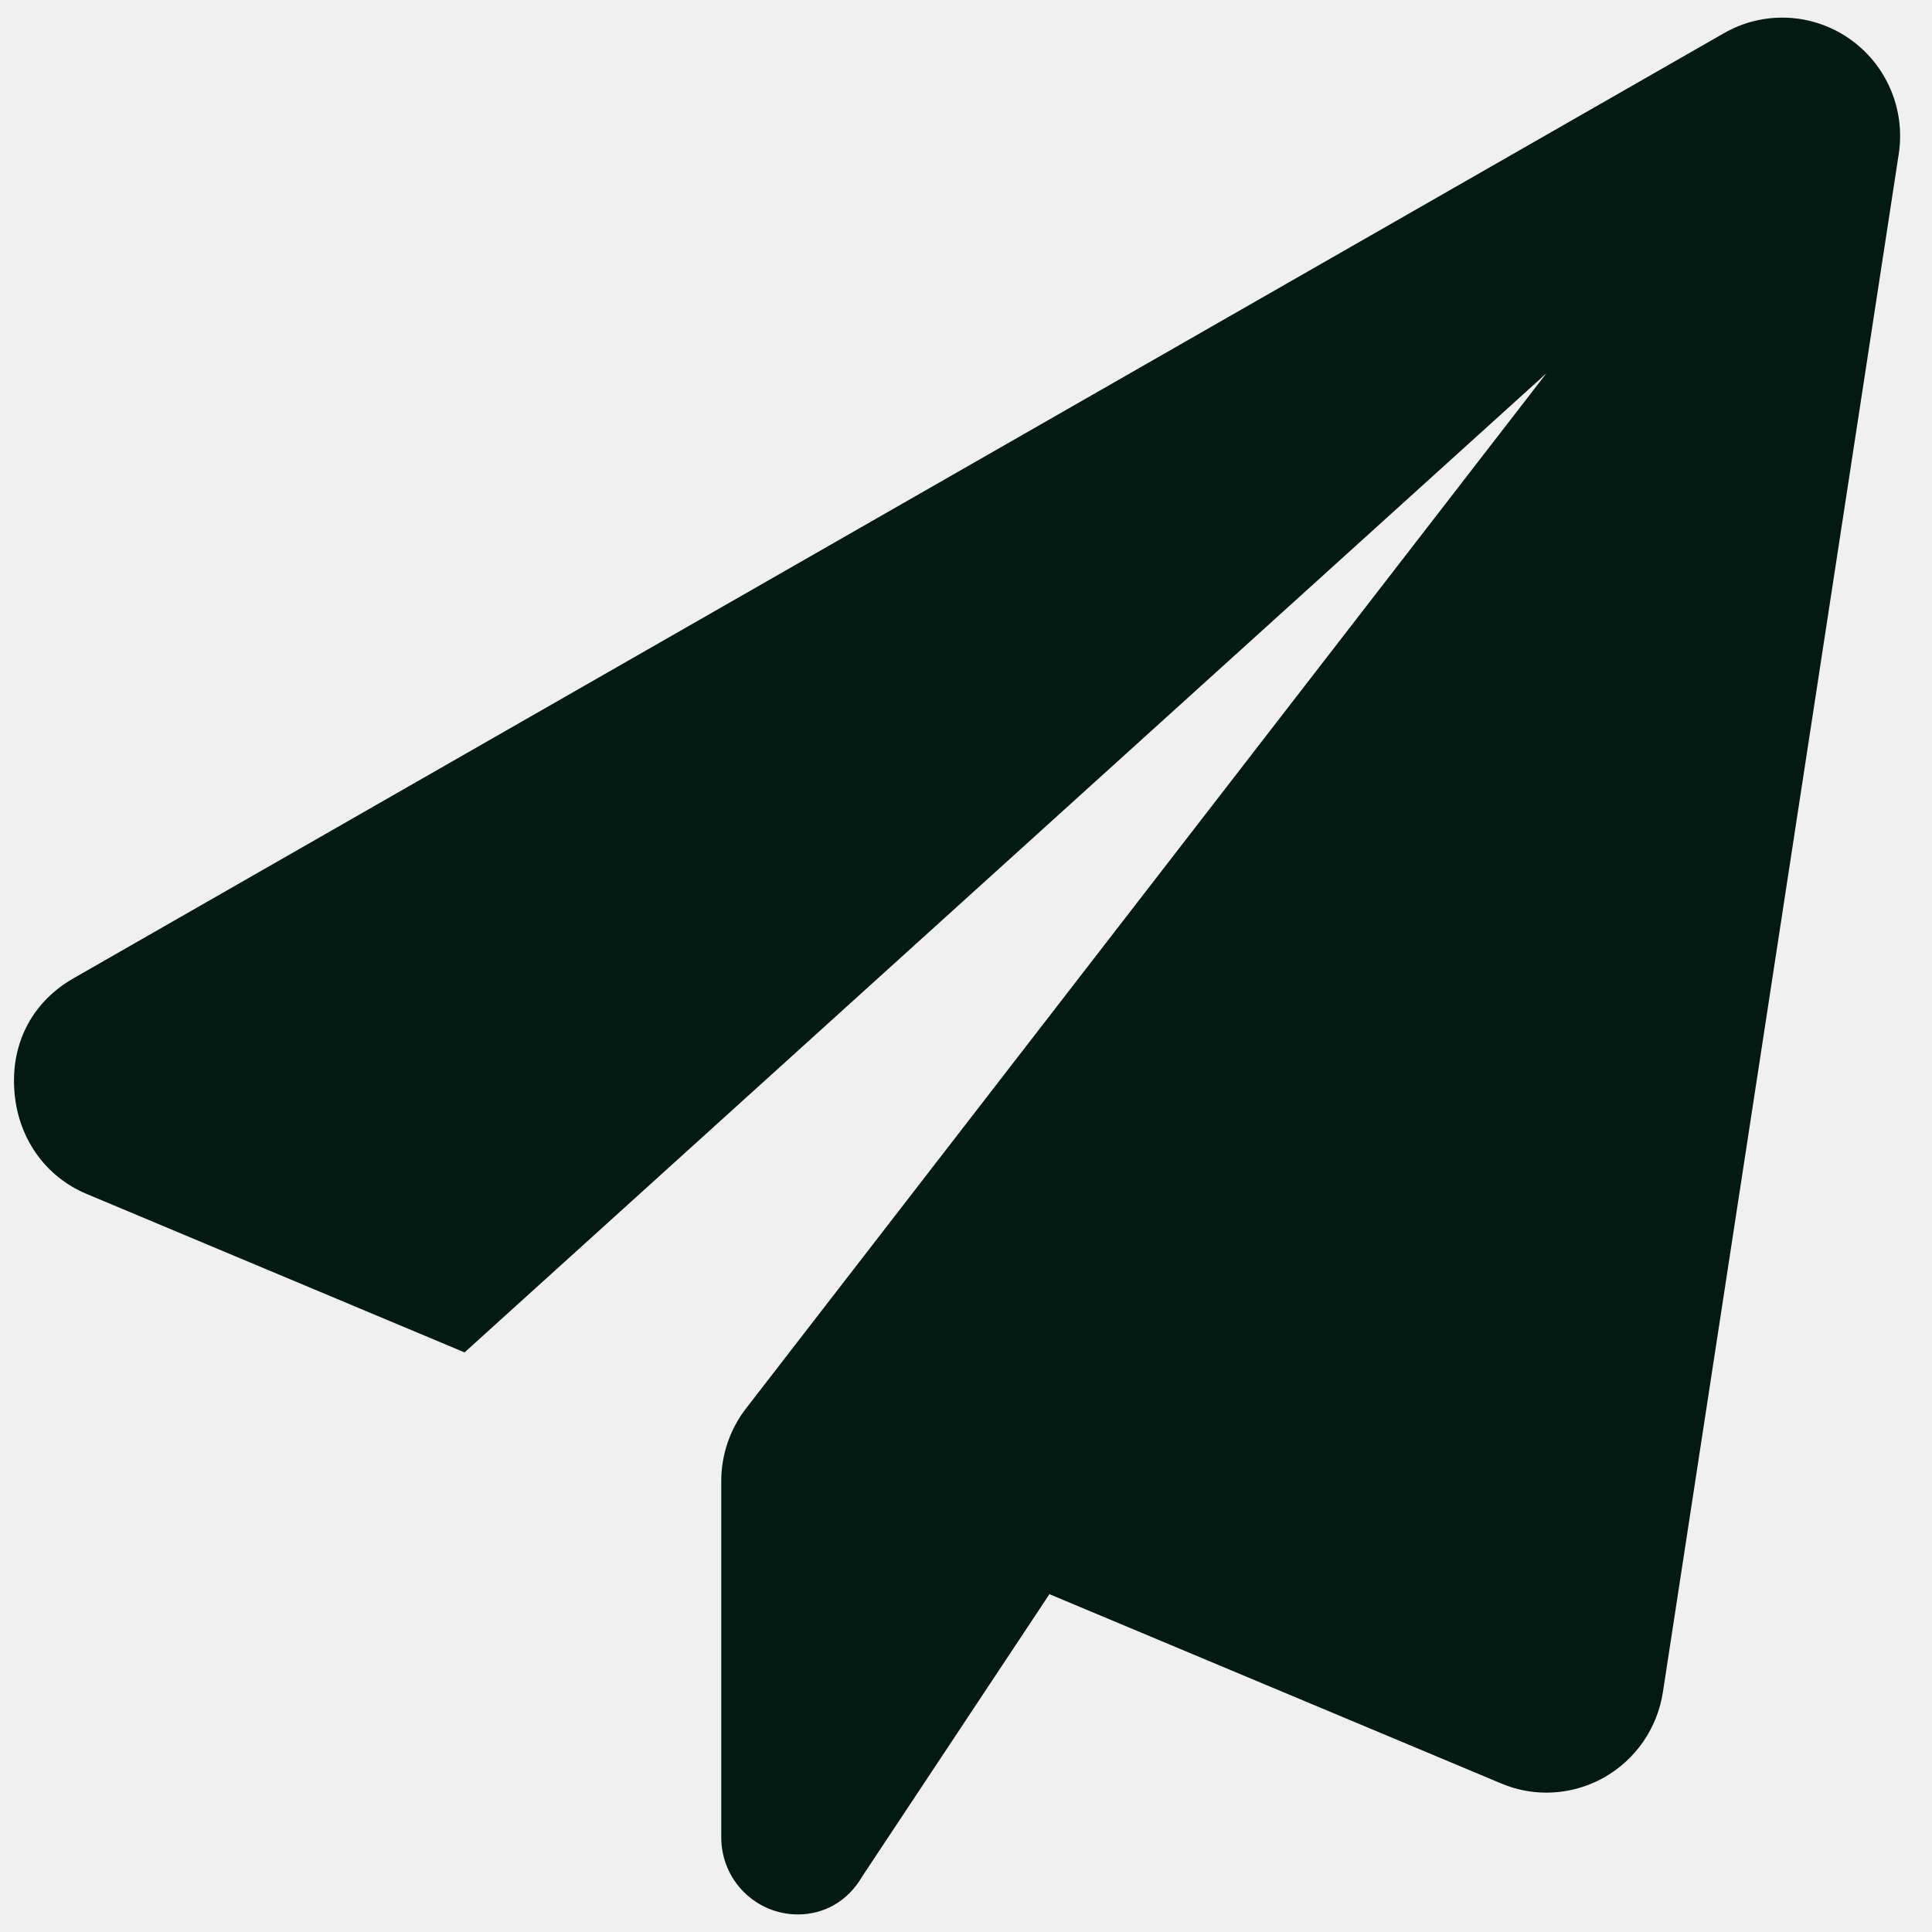
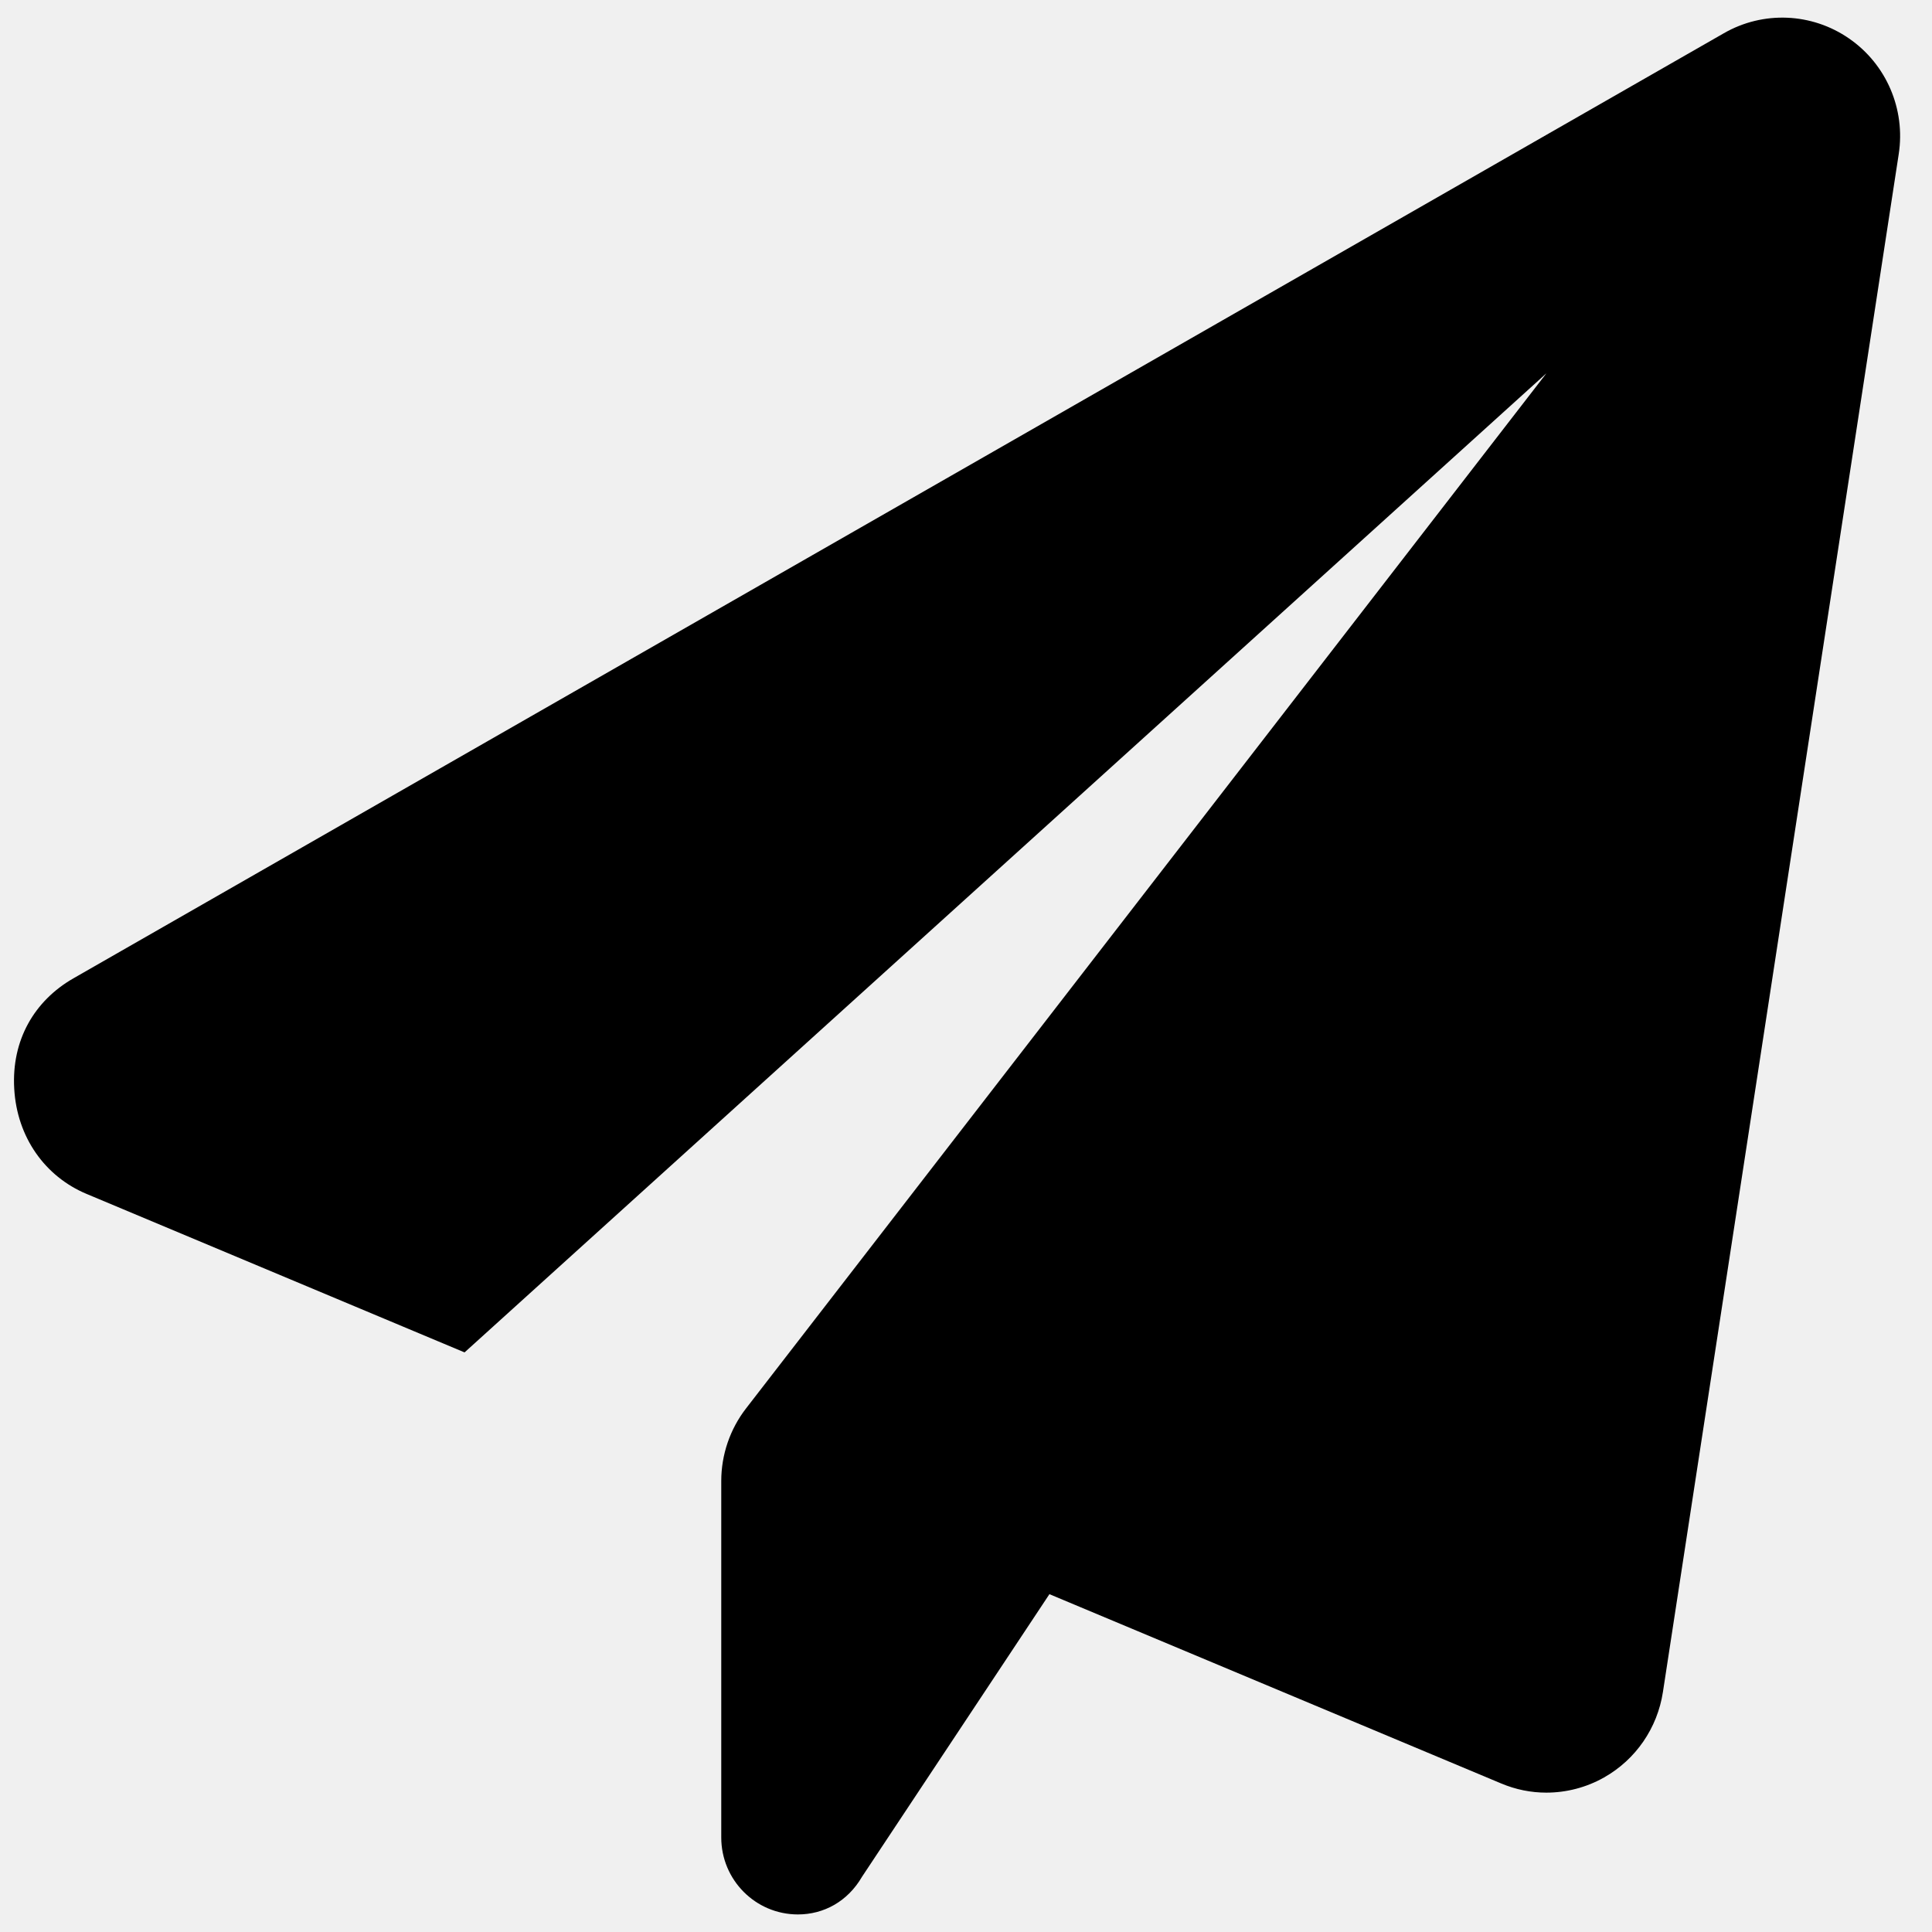
- <svg xmlns="http://www.w3.org/2000/svg" width="22" height="22" viewBox="0 0 22 22" fill="none">
+ <svg xmlns="http://www.w3.org/2000/svg" width="22" height="22" viewBox="0 0 22 22">
  <g id="paper-plane-solid" clip-path="url(#clip0_1331_1501)">
-     <path id="Vector" d="M21.621 1.755L18.936 19.267C18.873 19.678 18.627 20.036 18.266 20.24C18.063 20.355 17.835 20.413 17.608 20.413C17.433 20.413 17.259 20.378 17.093 20.308L11.95 18.153L9.816 21.371C9.652 21.653 9.38 21.8 9.086 21.8C8.604 21.8 8.213 21.408 8.213 20.923V16.865C8.213 16.565 8.313 16.273 8.496 16.037L17.61 4.25L5.29 15.4L0.985 13.595C0.513 13.397 0.193 12.95 0.162 12.397C0.13 11.844 0.391 11.396 0.835 11.141L19.629 0.379C20.077 0.121 20.631 0.145 21.055 0.438C21.48 0.731 21.7 1.243 21.621 1.755Z" fill="#021A12" />
+     <path id="Vector" d="M21.621 1.755L18.936 19.267C18.873 19.678 18.627 20.036 18.266 20.24C18.063 20.355 17.835 20.413 17.608 20.413C17.433 20.413 17.259 20.378 17.093 20.308L11.95 18.153L9.816 21.371C9.652 21.653 9.38 21.8 9.086 21.8C8.604 21.8 8.213 21.408 8.213 20.923V16.865C8.213 16.565 8.313 16.273 8.496 16.037L17.61 4.25L5.29 15.4L0.985 13.595C0.513 13.397 0.193 12.95 0.162 12.397C0.13 11.844 0.391 11.396 0.835 11.141L19.629 0.379C20.077 0.121 20.631 0.145 21.055 0.438C21.48 0.731 21.7 1.243 21.621 1.755Z" />
  </g>
  <defs>
    <clipPath id="clip0_1331_1501">
      <rect width="21.478" height="21.6" fill="white" transform="translate(0.15918 0.200195)" />
    </clipPath>
  </defs>
</svg>
